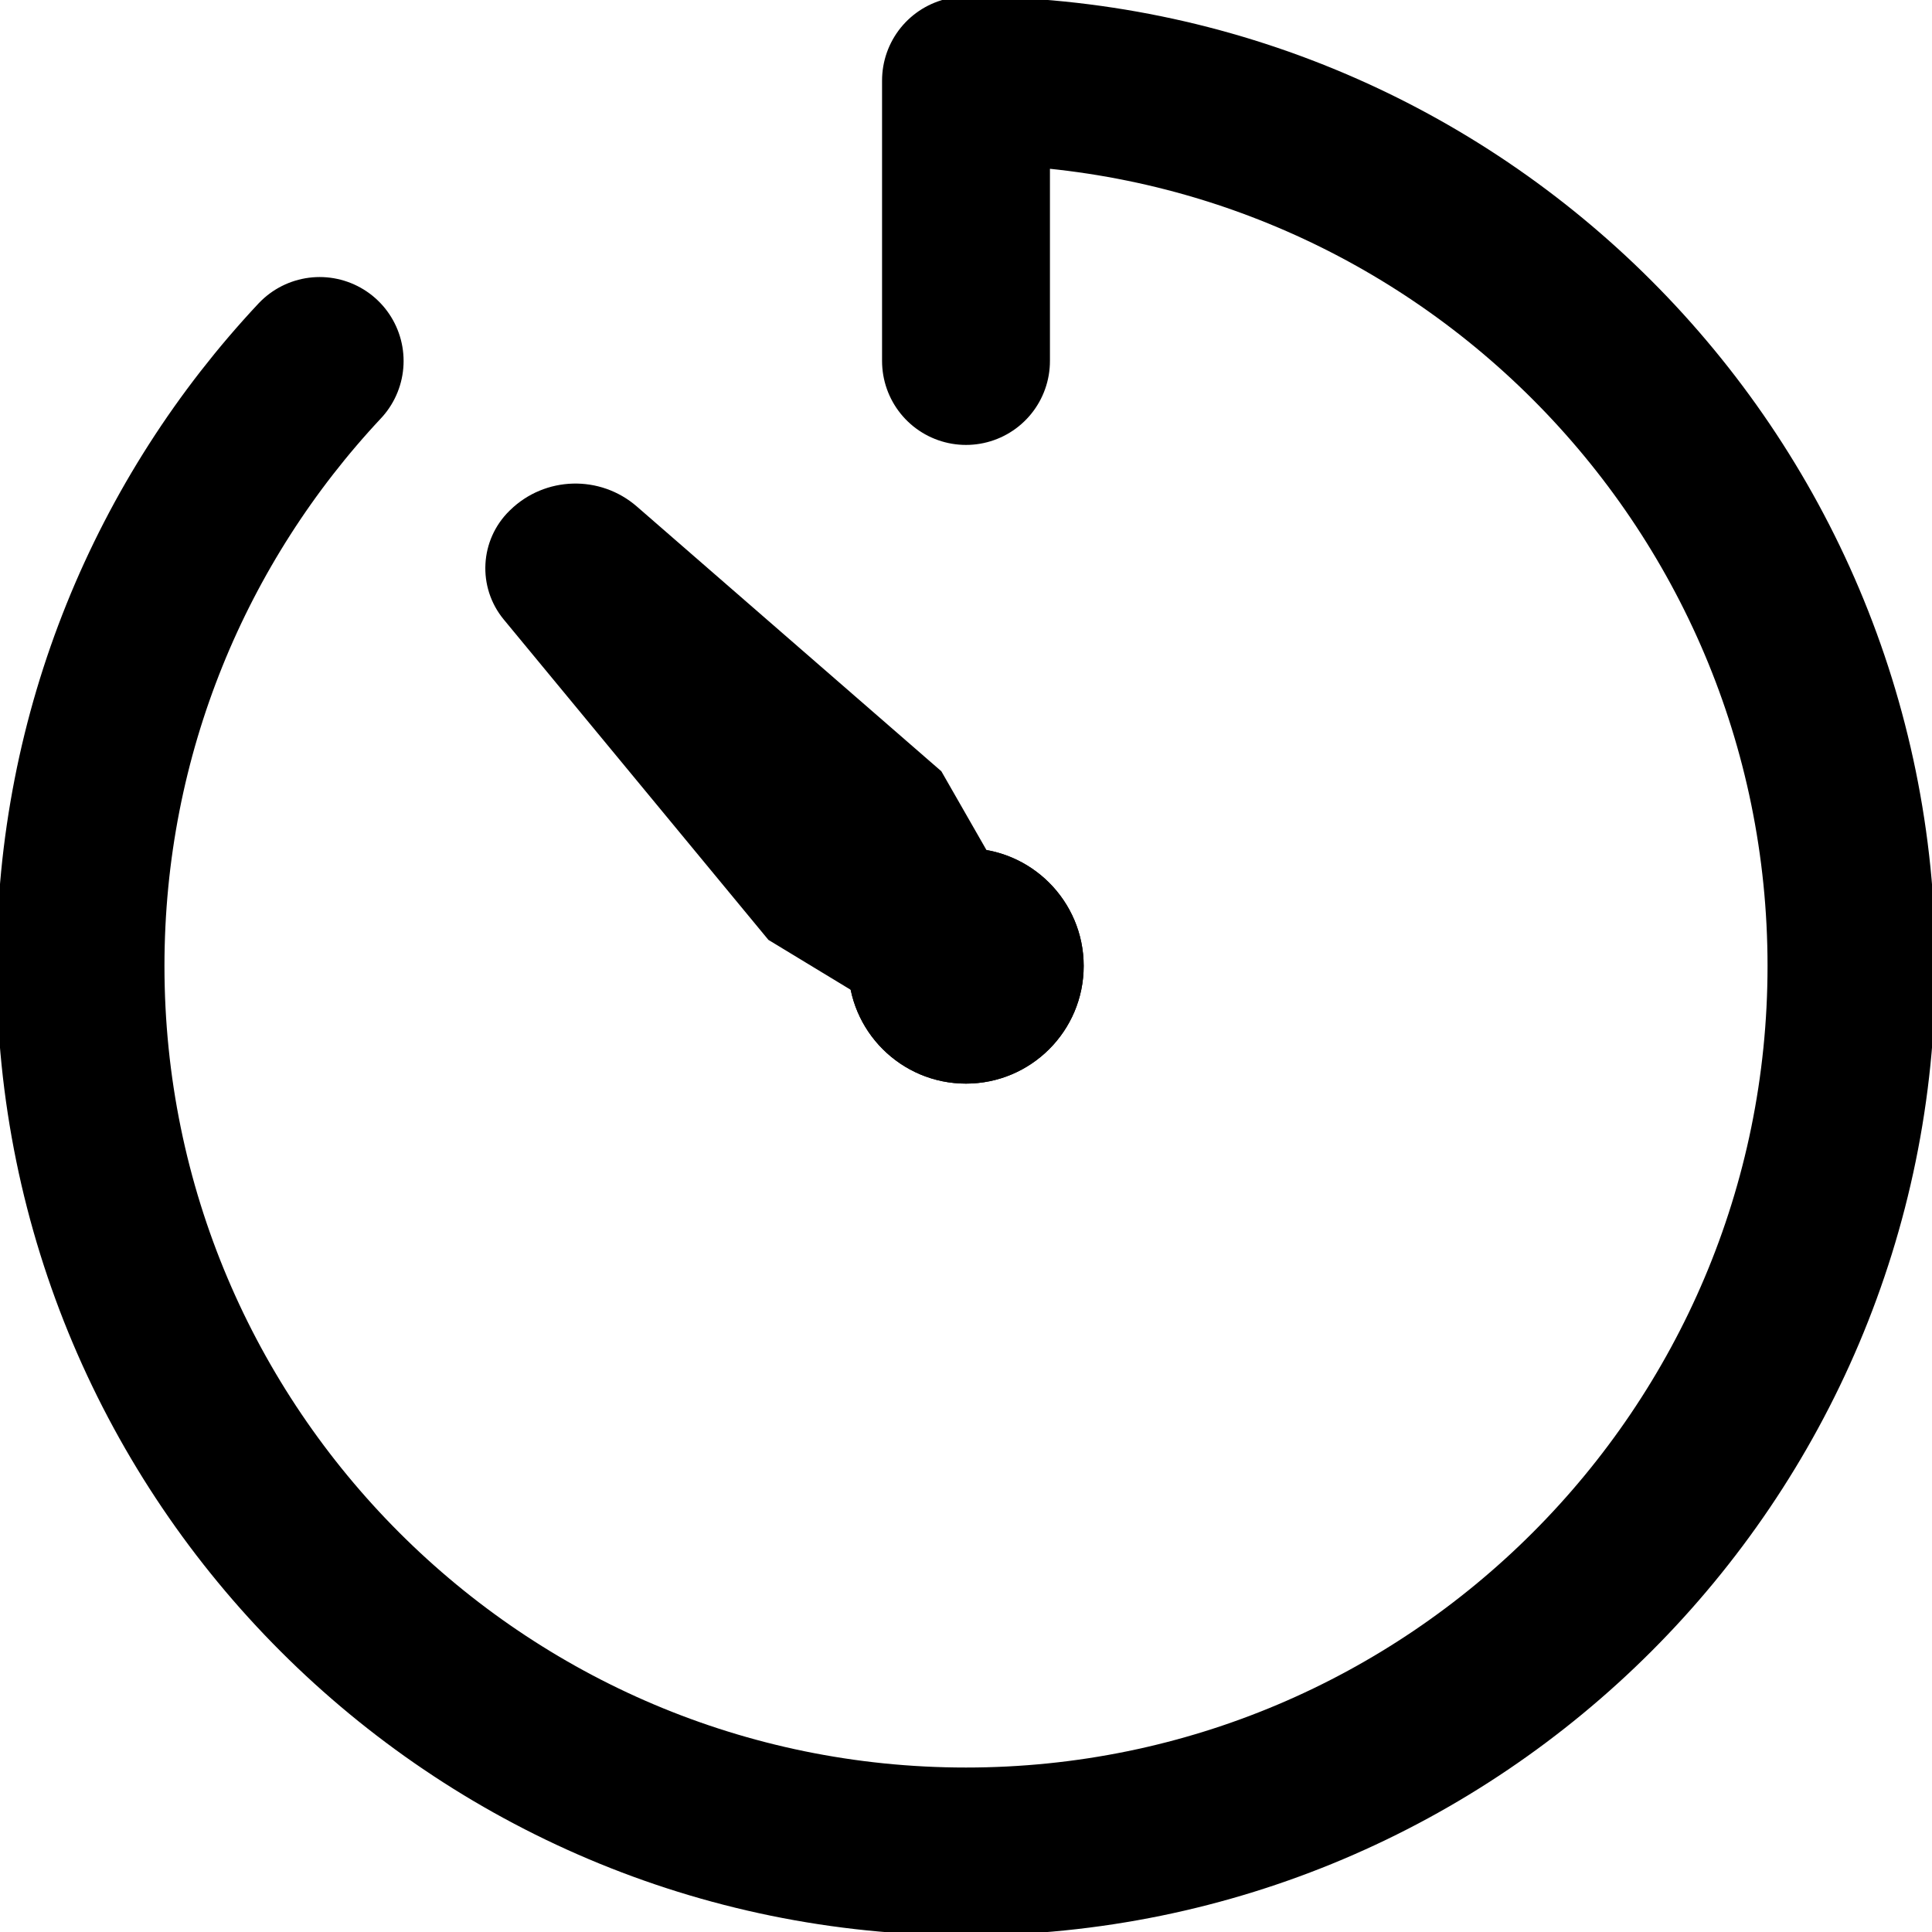
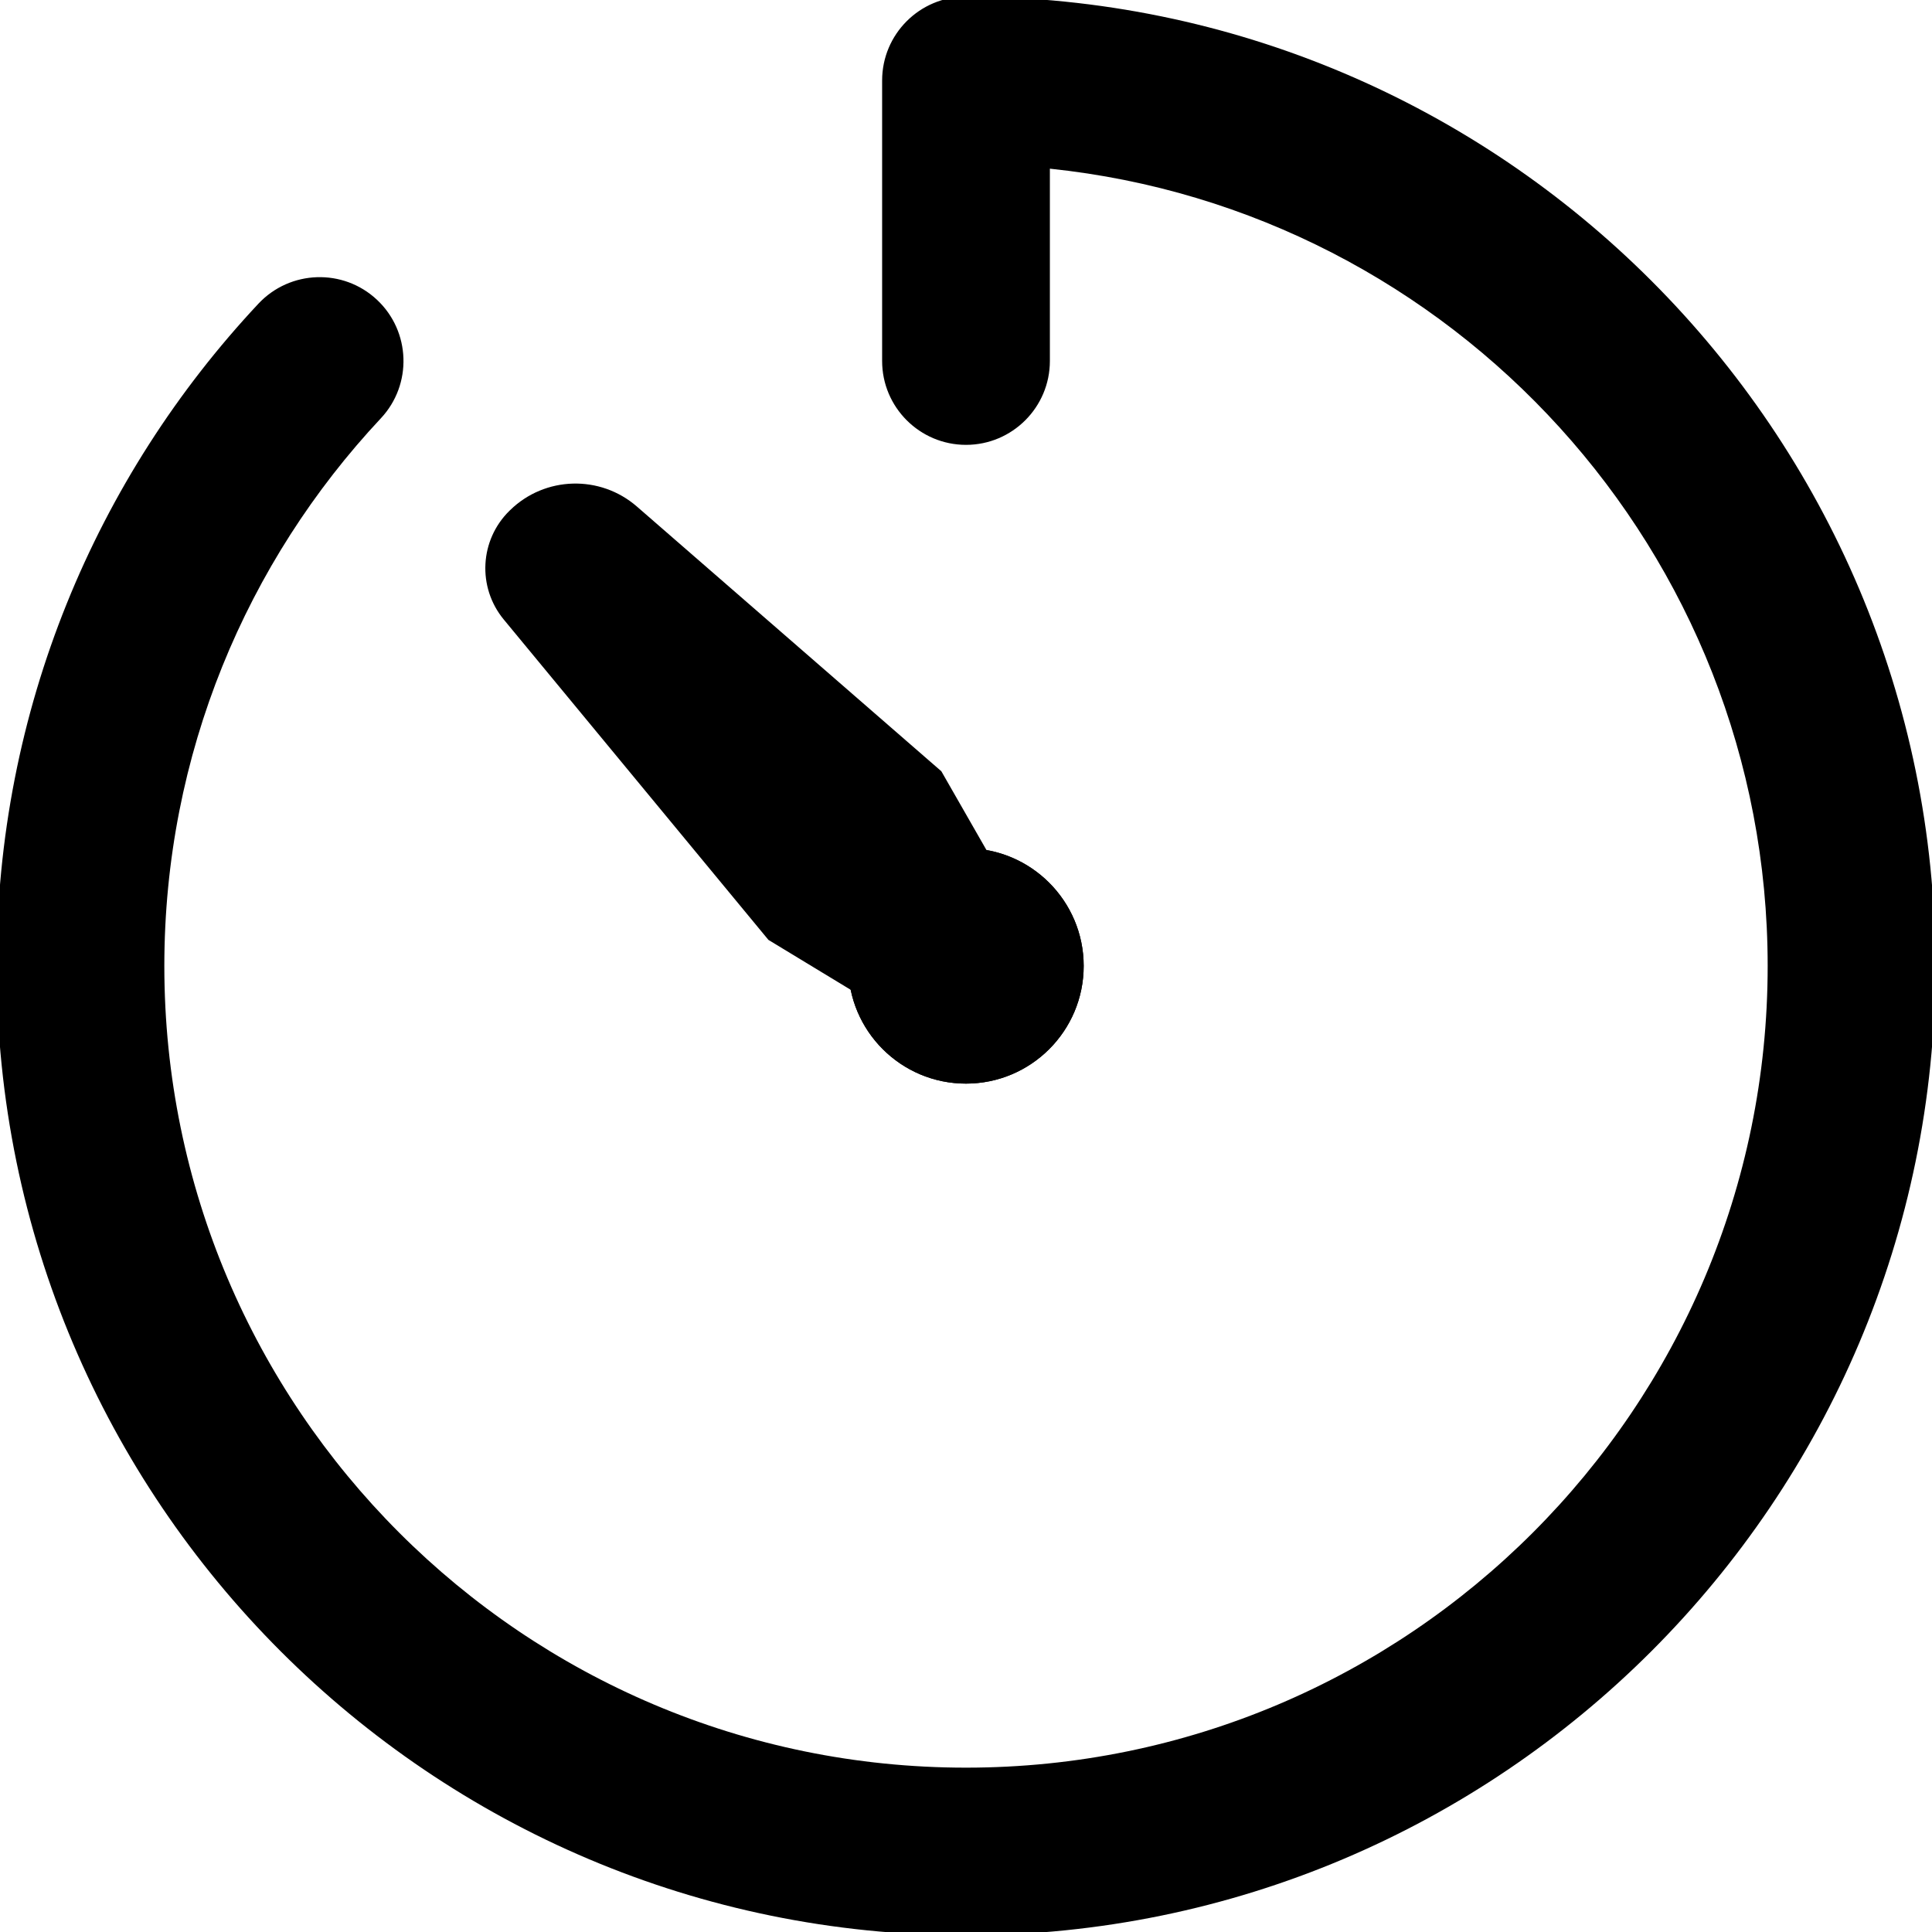
- <svg xmlns="http://www.w3.org/2000/svg" width="100%" height="100%" viewBox="0 0 24 24" version="1.1" xml:space="preserve" style="fill-rule:evenodd;clip-rule:evenodd;stroke-linecap:round;stroke-linejoin:round;stroke-miterlimit:1;">
+ <svg xmlns="http://www.w3.org/2000/svg" width="100%" height="100%" viewBox="0 0 24 24" version="1.1" xml:space="preserve" style="fill-rule:evenodd;clip-rule:evenodd;stroke-linejoin:round;stroke-miterlimit:1;">
  <g transform="matrix(1.97883,0,0,3.13046,-36.6697,-65.7521)">
    <ellipse cx="24.595" cy="24.837" rx="0.739" ry="0.467" />
    <path d="M24.595,24.37C25.003,24.37 25.334,24.58 25.334,24.837C25.334,25.095 25.003,25.304 24.595,25.304C24.187,25.304 23.856,25.095 23.856,24.837C23.856,24.58 24.187,24.37 24.595,24.37ZM24.595,24.77C24.536,24.77 24.488,24.8 24.488,24.837C24.488,24.875 24.536,24.905 24.595,24.905C24.654,24.905 24.702,24.875 24.702,24.837C24.702,24.8 24.654,24.77 24.595,24.77Z" />
  </g>
  <g transform="matrix(0.752417,-0.733686,0.714704,0.73295,-4.5472,5.45561)">
    <path d="M7.932,9.081L8.324,13.961L7.848,15.853L5.945,15.853L5.469,13.961L5.873,8.935C5.914,8.429 6.326,8.039 6.821,8.039L6.83,8.039C7.405,8.039 7.884,8.492 7.932,9.081Z" />
  </g>
  <g transform="matrix(0.78402,-7.63278e-17,7.63278e-17,0.78402,-10.7397,-5.10825)">
-     <path d="M29.004,12.235L29.004,7.791C36.748,7.791 43.034,14.078 43.034,21.821C43.034,29.565 36.747,35.851 29.004,35.851C21.26,35.851 14.974,29.565 14.974,21.821C14.974,18.116 16.413,14.744 18.763,12.235" style="fill:none;stroke:black;stroke-width:2.66px;" />
+     <path d="M30.333,12.235C30.333,12.968 29.737,13.564 29.004,13.564C28.271,13.564 27.675,12.968 27.675,12.235L27.675,7.791C27.675,7.057 28.27,6.462 29.004,6.462C37.481,6.462 44.363,13.345 44.363,21.821C44.363,30.298 37.481,37.18 29.004,37.18C20.527,37.18 13.645,30.298 13.645,21.821C13.645,17.765 15.221,14.073 17.793,11.327C18.295,10.792 19.136,10.764 19.671,11.265C20.206,11.766 20.234,12.608 19.733,13.143C17.606,15.414 16.302,18.467 16.302,21.821C16.302,28.831 21.994,34.523 29.004,34.523C36.014,34.523 41.706,28.831 41.706,21.821C41.706,15.26 36.719,9.853 30.333,9.188L30.333,12.235Z" />
  </g>
  <g transform="matrix(0.763279,0,0,1,0,0)">
-     <path d="M0,12L2.62,12" style="fill:none;stroke:black;stroke-width:0.47px;stroke-linecap:butt;" />
+     <path d="M0,12L2.62,12" style="fill:none;stroke:#000;stroke-width:0.47px;" />
  </g>
</svg>
